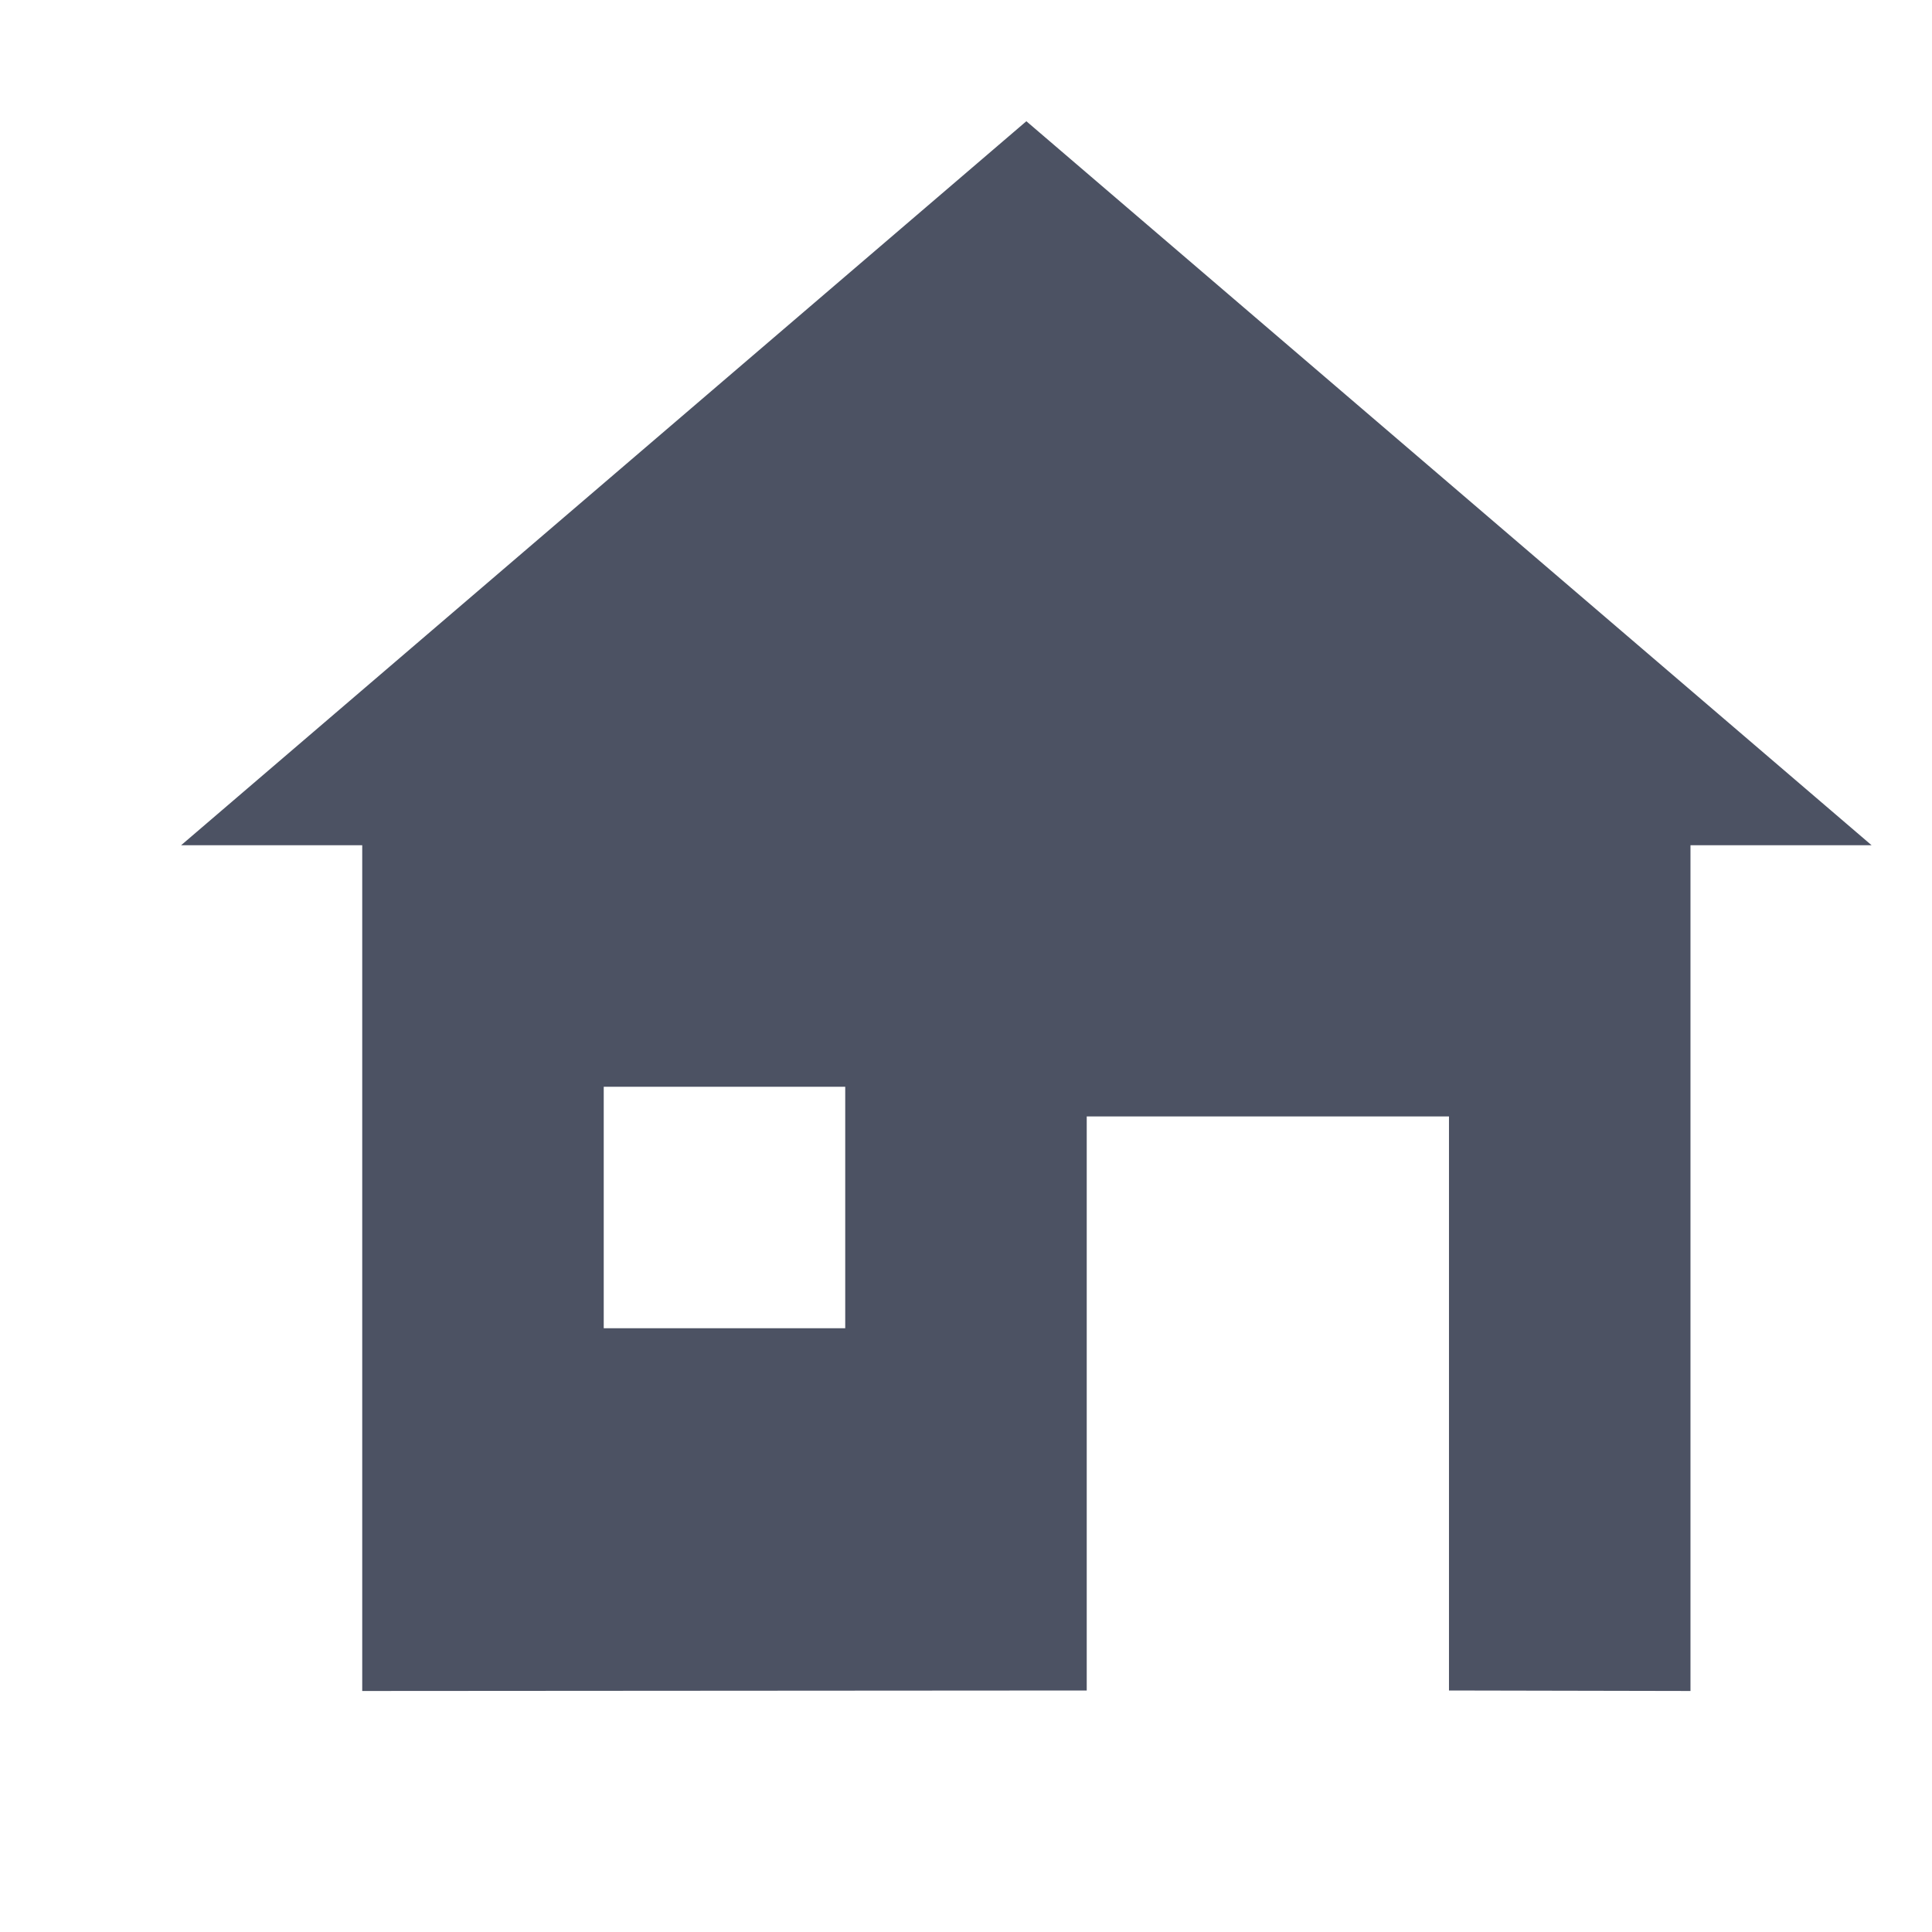
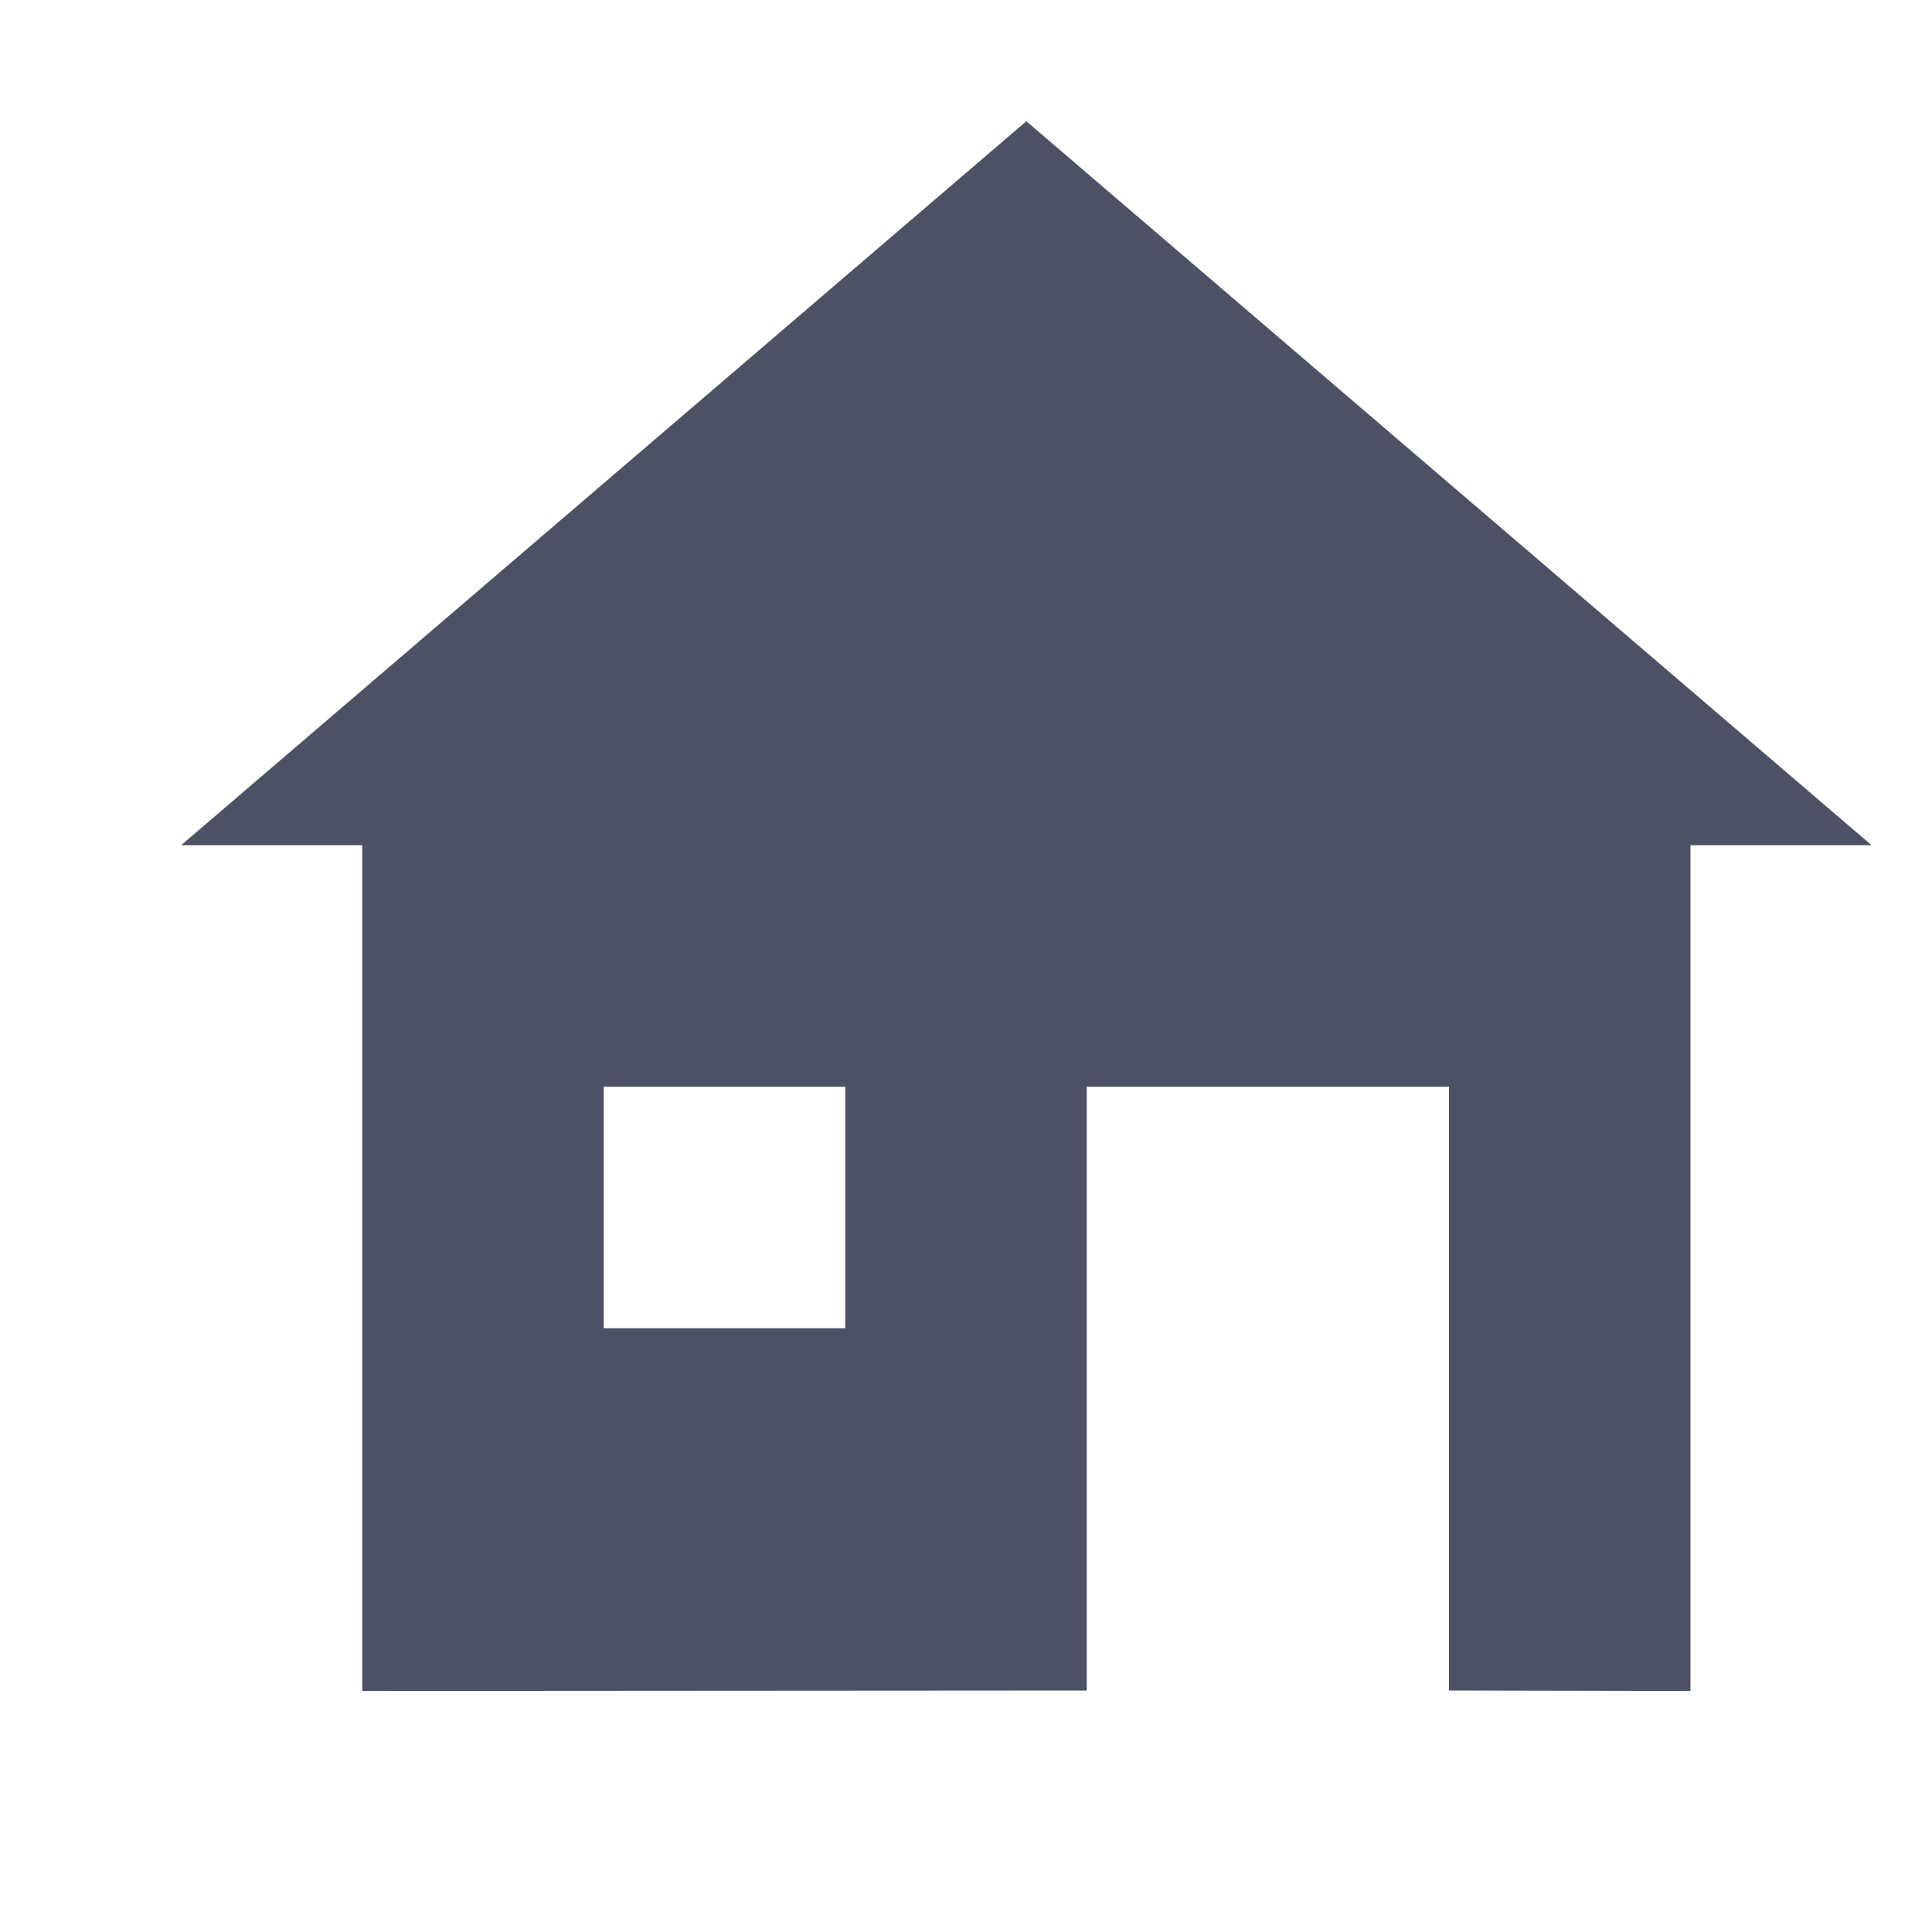
<svg xmlns="http://www.w3.org/2000/svg" xmlns:ns1="http://www.openswatchbook.org/uri/2009/osb" height="16" id="svg7384" style="enable-background:new" version="1.1" width="16">
  <defs id="defs7386">
    <linearGradient id="linearGradient6882" ns1:paint="solid">
      <stop id="stop6884" offset="0" style="stop-color:#555555;stop-opacity:1;" />
    </linearGradient>
    <linearGradient id="linearGradient5606" ns1:paint="solid">
      <stop id="stop5608" offset="0" style="stop-color:#000000;stop-opacity:1;" />
    </linearGradient>
    <filter id="filter7554" style="color-interpolation-filters:sRGB">
      <feBlend id="feBlend7556" in2="BackgroundImage" mode="darken" />
    </filter>
  </defs>
  <g id="layer9" style="display:inline" transform="translate(-785.0004,675)" />
  <g id="layer10" style="display:inline;filter:url(#filter7554)" transform="translate(-785.0004,675)" />
  <g id="layer1" style="display:inline" transform="translate(-544.0002,58)">
-     <path d="M 552.5,-56.996 545.5,-51 h 1.5 v 7.004 L 553,-44 v -4.754 h 3 V -44 l 2,0.004 V -51 h 1.5 z M 549,-49 h 2 v 2 h -2 z" id="path16259-2-7" style="fill:#4c5263;fill-opacity:1;stroke:none" />
+     <path d="M 552.5,-56.996 545.5,-51 h 1.5 v 7.004 L 553,-44 v -5 h 3 v 5 l 2,0.004 V -51 h 1.5 z M 549,-49 h 2 v 2 h -2 z" id="path16259-2-7" style="fill:#4c5263;fill-opacity:1;stroke:none" />
  </g>
  <g id="layer14" style="display:inline" transform="translate(-785.0004,675)" />
  <g id="layer15" style="display:inline" transform="translate(-785.0004,675)" />
  <g id="g71291" style="display:inline" transform="translate(-785.0004,675)" />
  <g id="layer2" style="display:inline" transform="translate(-544.0002,208)" />
  <g id="layer3" transform="translate(-544.0002,-52)" />
  <g id="layer12" style="display:inline" transform="translate(-785.0004,675)" />
</svg>
